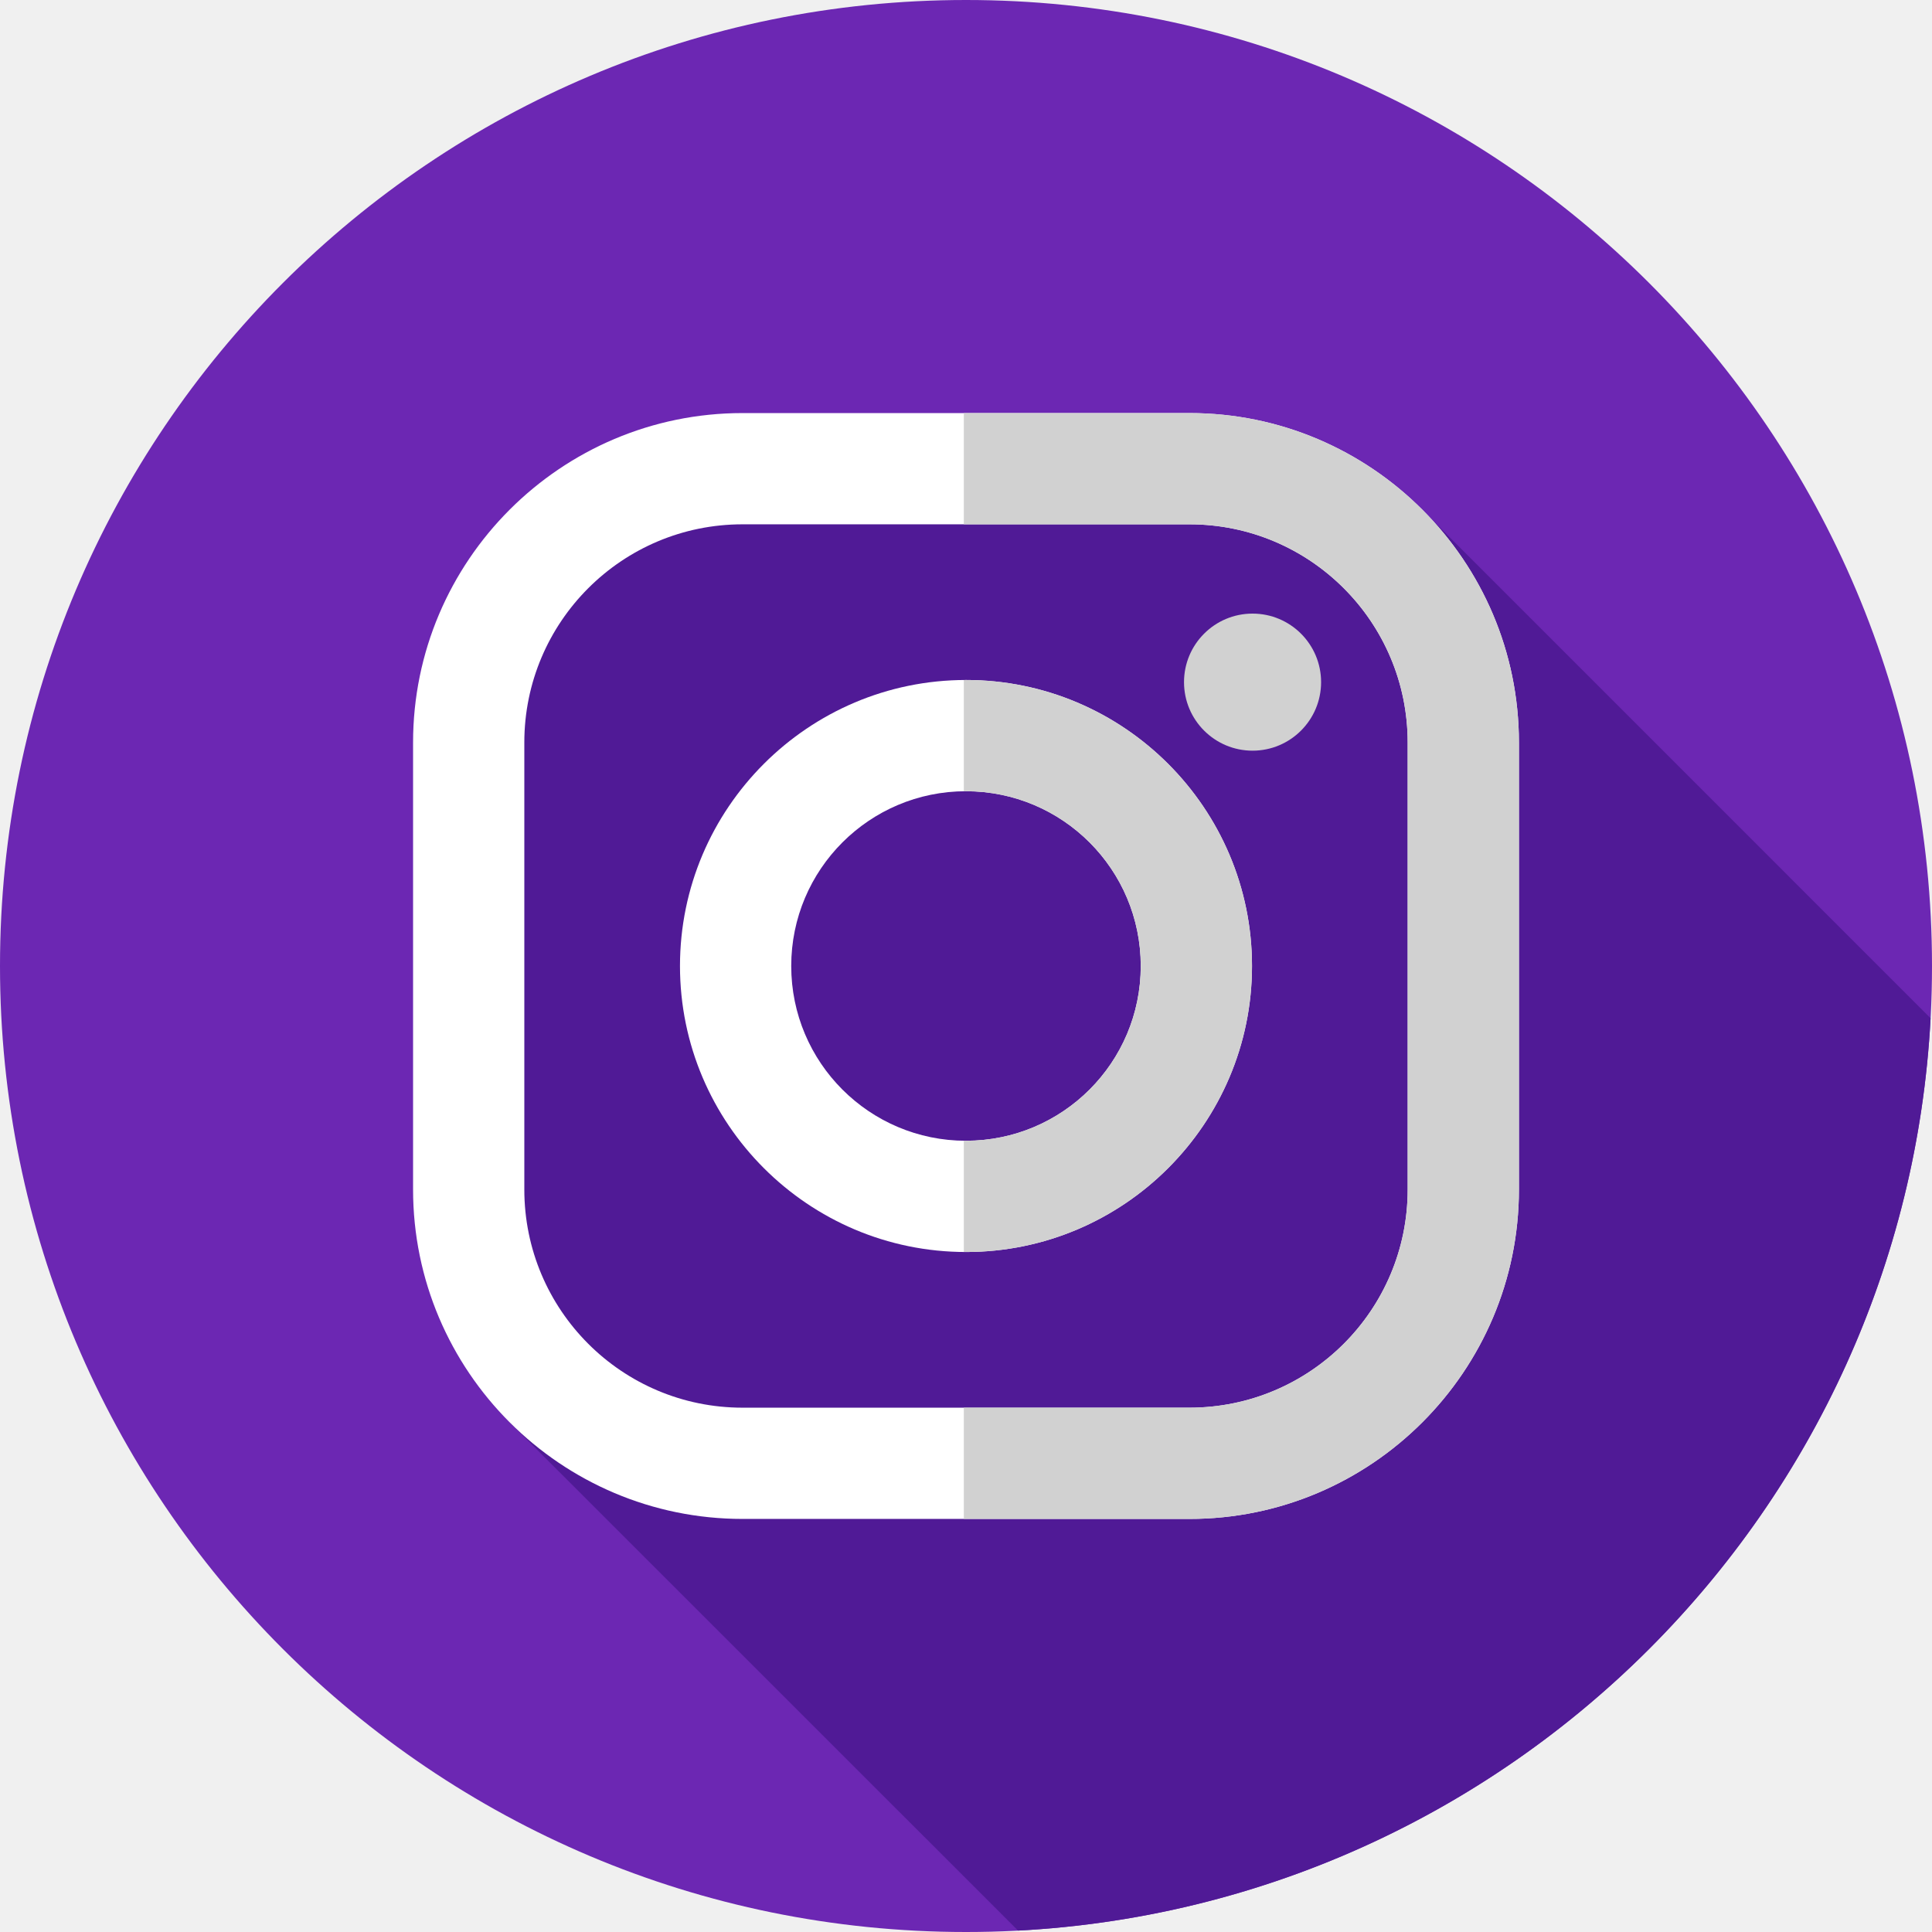
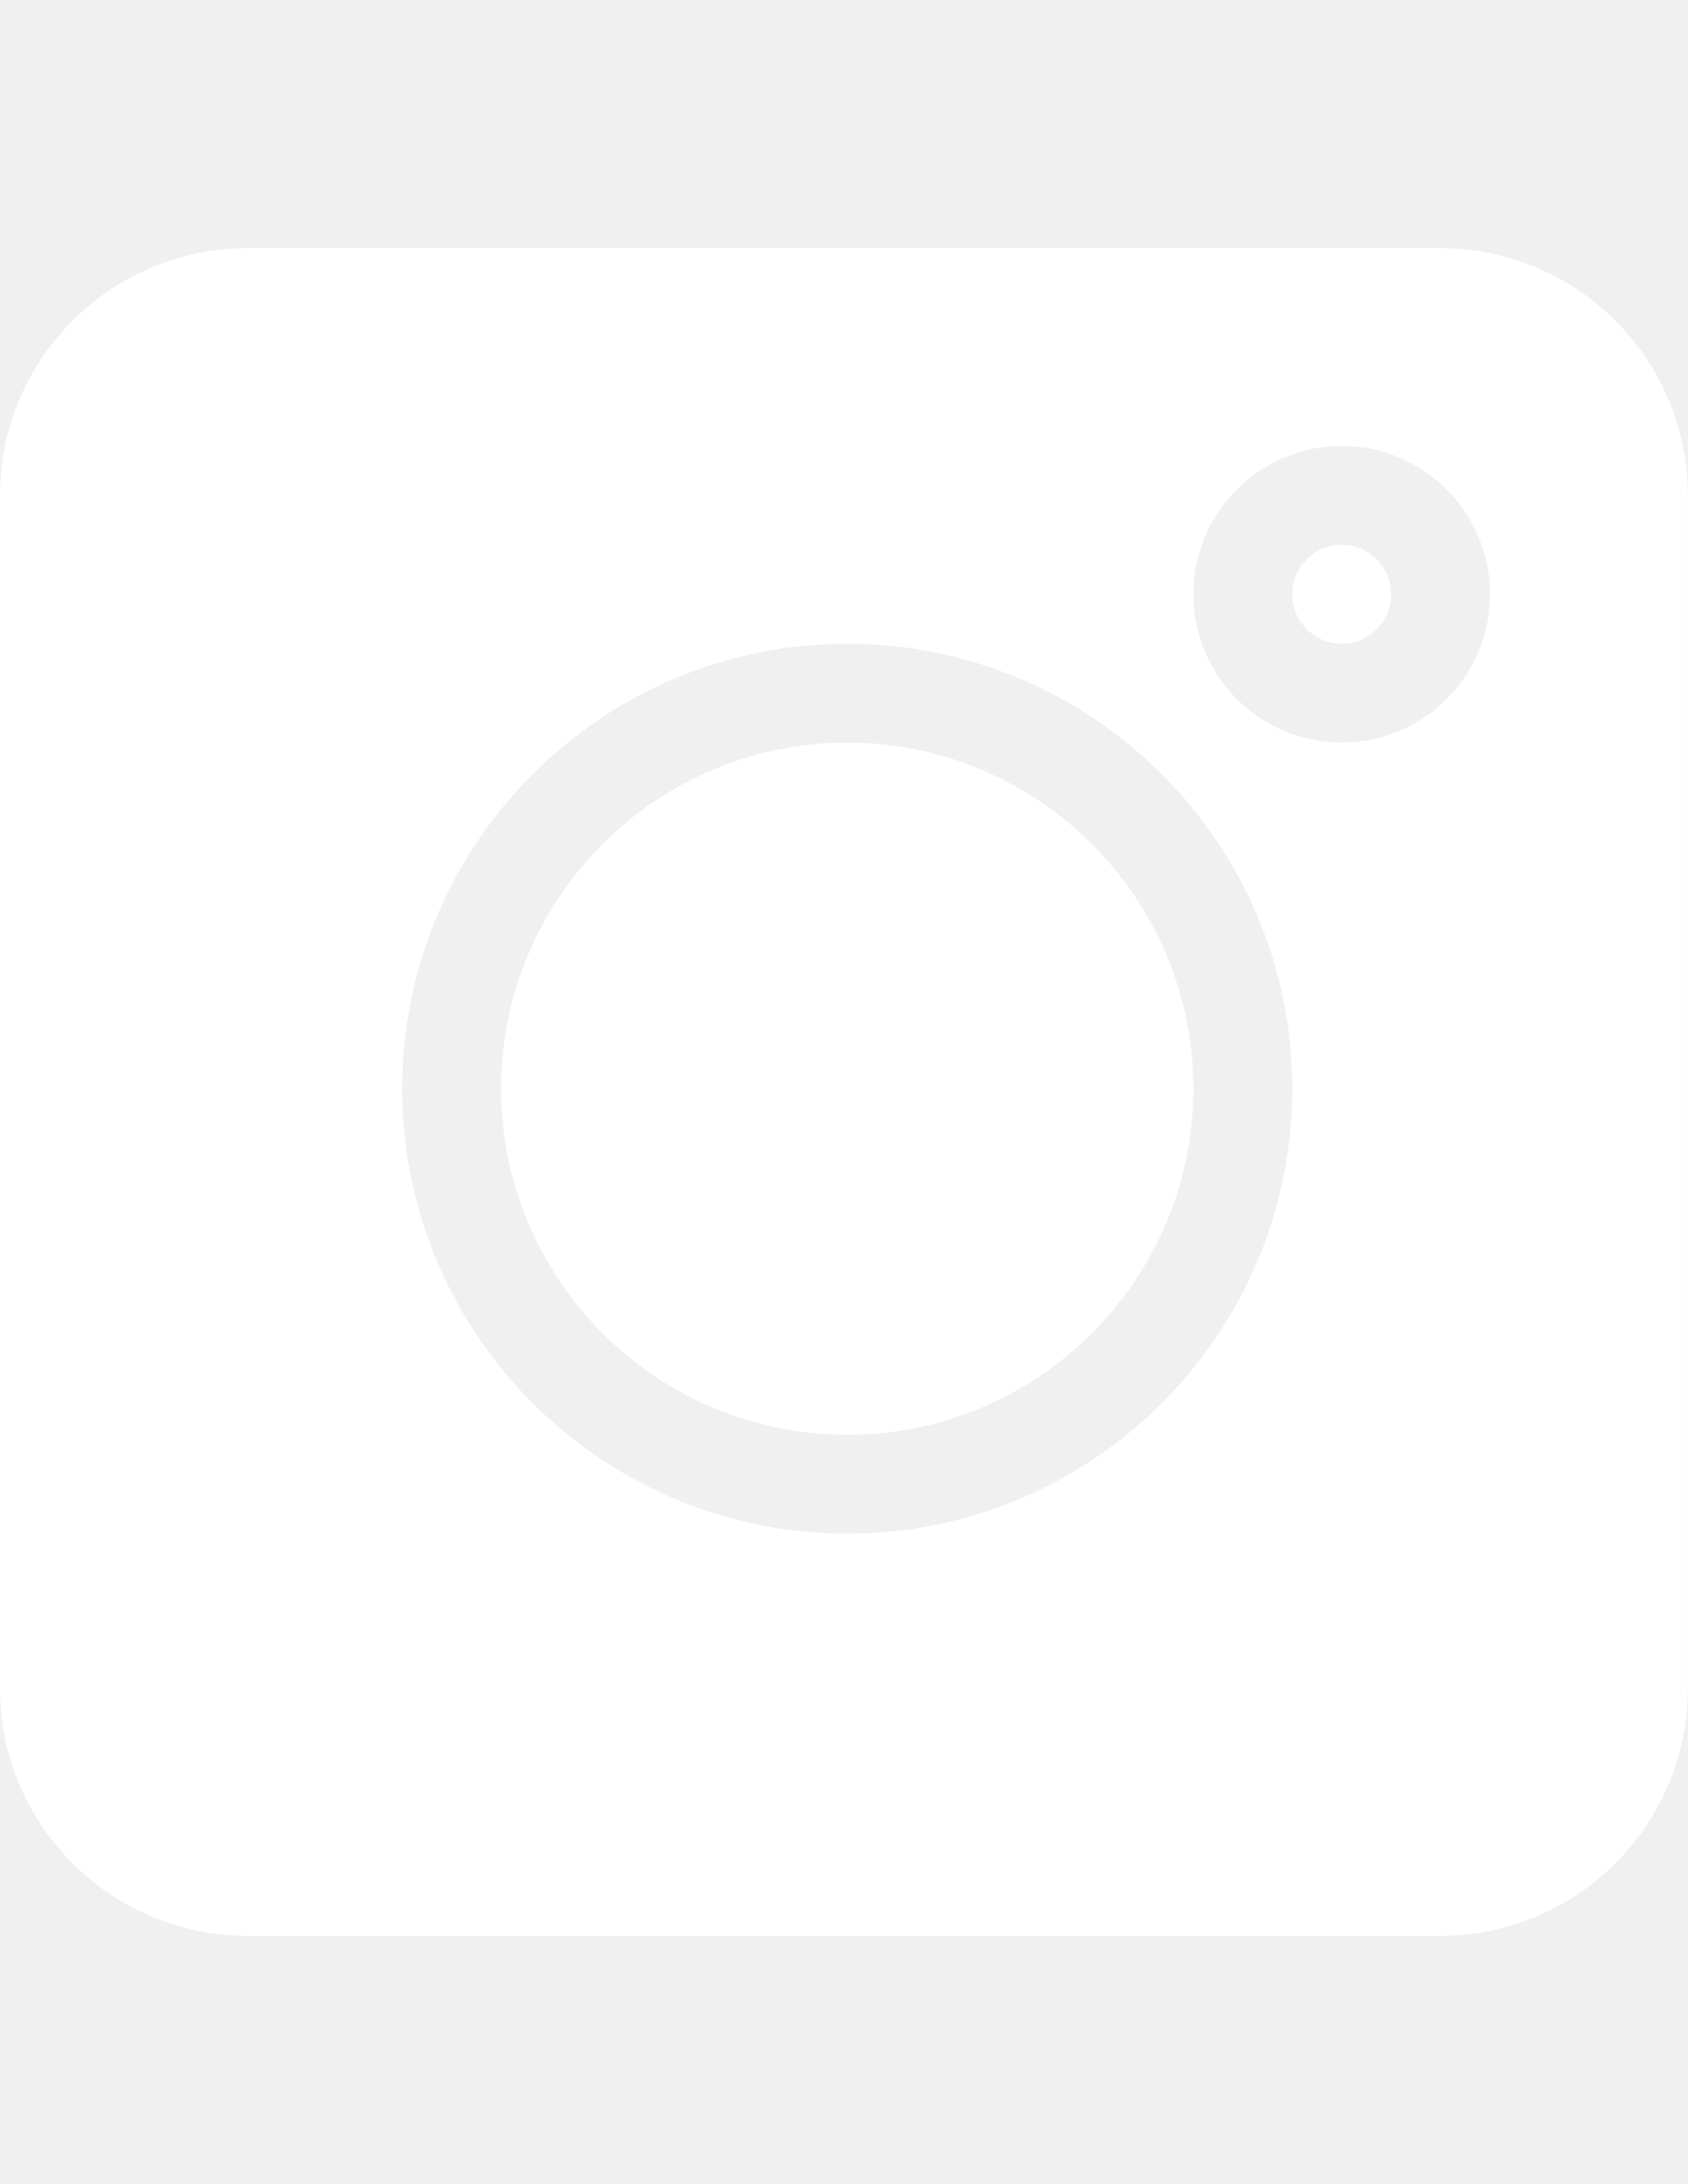
- <svg xmlns="http://www.w3.org/2000/svg" version="1.1" id="Layer_1" x="0px" y="0px" viewBox="0 0 512 512" style="enable-background:new 0 0 512 512;" xml:space="preserve">
-   <circle style="fill:#6C27B3;" cx="256" cy="256" r="256" />
-   <path style="fill:#501A96;" d="M374.71,132.922c-30.587,3.872-62.479,3.737-94.575,0.681  c-44.822-3.448-110.33-24.135-134.465,17.239c-38.772,66.236-19.649,151.035-10.614,226.078l134.737,134.708  c130.388-6.923,234.886-111.407,241.831-241.79L374.71,132.922z" />
-   <g>
-     <path style="fill:#FFFFFF;" d="M315.227,109.468H196.772c-48.14,0-87.304,39.164-87.304,87.304v118.455   c0,48.138,39.164,87.305,87.305,87.305h118.455c48.138,0,87.305-39.165,87.305-87.305V196.772   C402.532,148.632,363.367,109.468,315.227,109.468L315.227,109.468z M373.05,315.228c0,31.934-25.888,57.822-57.822,57.822H196.773   c-31.934,0-57.822-25.888-57.822-57.822V196.773c0-31.934,25.888-57.823,57.822-57.823h118.455   c31.934,0,57.822,25.89,57.822,57.823V315.228z" />
-     <path style="fill:#FFFFFF;" d="M256,180.202c-41.794,0-75.798,34.004-75.798,75.798c0,41.791,34.004,75.795,75.798,75.795   s75.795-34.001,75.795-75.795S297.794,180.202,256,180.202L256,180.202z M256,302.313c-25.579,0-46.316-20.733-46.316-46.313   s20.737-46.316,46.316-46.316s46.313,20.735,46.313,46.316C302.313,281.579,281.579,302.313,256,302.313L256,302.313z" />
-   </g>
-   <g>
-     <path style="fill:#D1D1D1;" d="M350.103,180.774c0,10.03-8.132,18.163-18.163,18.163c-10.03,0-18.163-8.133-18.163-18.163   c0-10.031,8.133-18.163,18.163-18.163C341.973,162.611,350.103,170.741,350.103,180.774L350.103,180.774z" />
-     <path style="fill:#D1D1D1;" d="M315.228,109.468h-59.802v29.482h59.802c31.934,0,57.822,25.89,57.822,57.823v118.455   c0,31.934-25.888,57.822-57.822,57.822h-59.802v29.482h59.802c48.138,0,87.304-39.165,87.304-87.305V196.772   C402.532,148.632,363.367,109.468,315.228,109.468z" />
-     <path style="fill:#D1D1D1;" d="M256,180.202c-0.193,0-0.381,0.014-0.574,0.014v29.482c0.191-0.002,0.381-0.014,0.574-0.014   c25.579,0,46.313,20.735,46.313,46.316c0,25.579-20.733,46.313-46.313,46.313c-0.193,0-0.383-0.012-0.574-0.014v29.482   c0.193,0.002,0.381,0.014,0.574,0.014c41.794,0,75.795-34.002,75.795-75.795C331.795,214.206,297.794,180.202,256,180.202z" />
-   </g>
-   <g>
- </g>
-   <g>
- </g>
-   <g>
- </g>
-   <g>
- </g>
-   <g>
- </g>
-   <g>
- </g>
-   <g>
- </g>
-   <g>
- </g>
-   <g>
- </g>
-   <g>
- </g>
-   <g>
- </g>
-   <g>
- </g>
-   <g>
- </g>
-   <g>
- </g>
-   <g>
- </g>
+ <svg xmlns="http://www.w3.org/2000/svg" version="1.1" id="Layer_1" x="0px" y="0px" width="612px" height="792px" viewBox="0 0 612 792" enable-background="new 0 0 612 792" xml:space="preserve">
+   <path fill="#FFFFFF" d="M522.352,90H89.648C40.22,90,0,130.22,0,179.648v432.703C0,661.779,40.22,702,89.648,702h432.703  C571.779,702,612,661.779,612,612.352V179.648C612,130.22,571.779,90,522.352,90z M307.195,556.172  c-88.981,0-161.367-72.387-161.367-161.367c0-88.981,72.386-161.367,161.367-161.367c88.98,0,161.367,72.386,161.367,161.367  C468.562,483.785,396.176,556.172,307.195,556.172z M486.492,269.297c-29.658,0-53.789-24.13-53.789-53.789  s24.131-53.789,53.789-53.789s53.789,24.13,53.789,53.789S516.15,269.297,486.492,269.297z" />
+   <path fill="#FFFFFF" d="M486.492,197.578c-9.894,0-17.93,8.036-17.93,17.93s8.036,17.93,17.93,17.93s17.93-8.036,17.93-17.93  S496.386,197.578,486.492,197.578z" />
+   <path fill="#FFFFFF" d="M307.195,269.297c-69.197,0-125.508,56.311-125.508,125.508s56.311,125.508,125.508,125.508  s125.508-56.311,125.508-125.508S376.393,269.297,307.195,269.297z" />
</svg>
